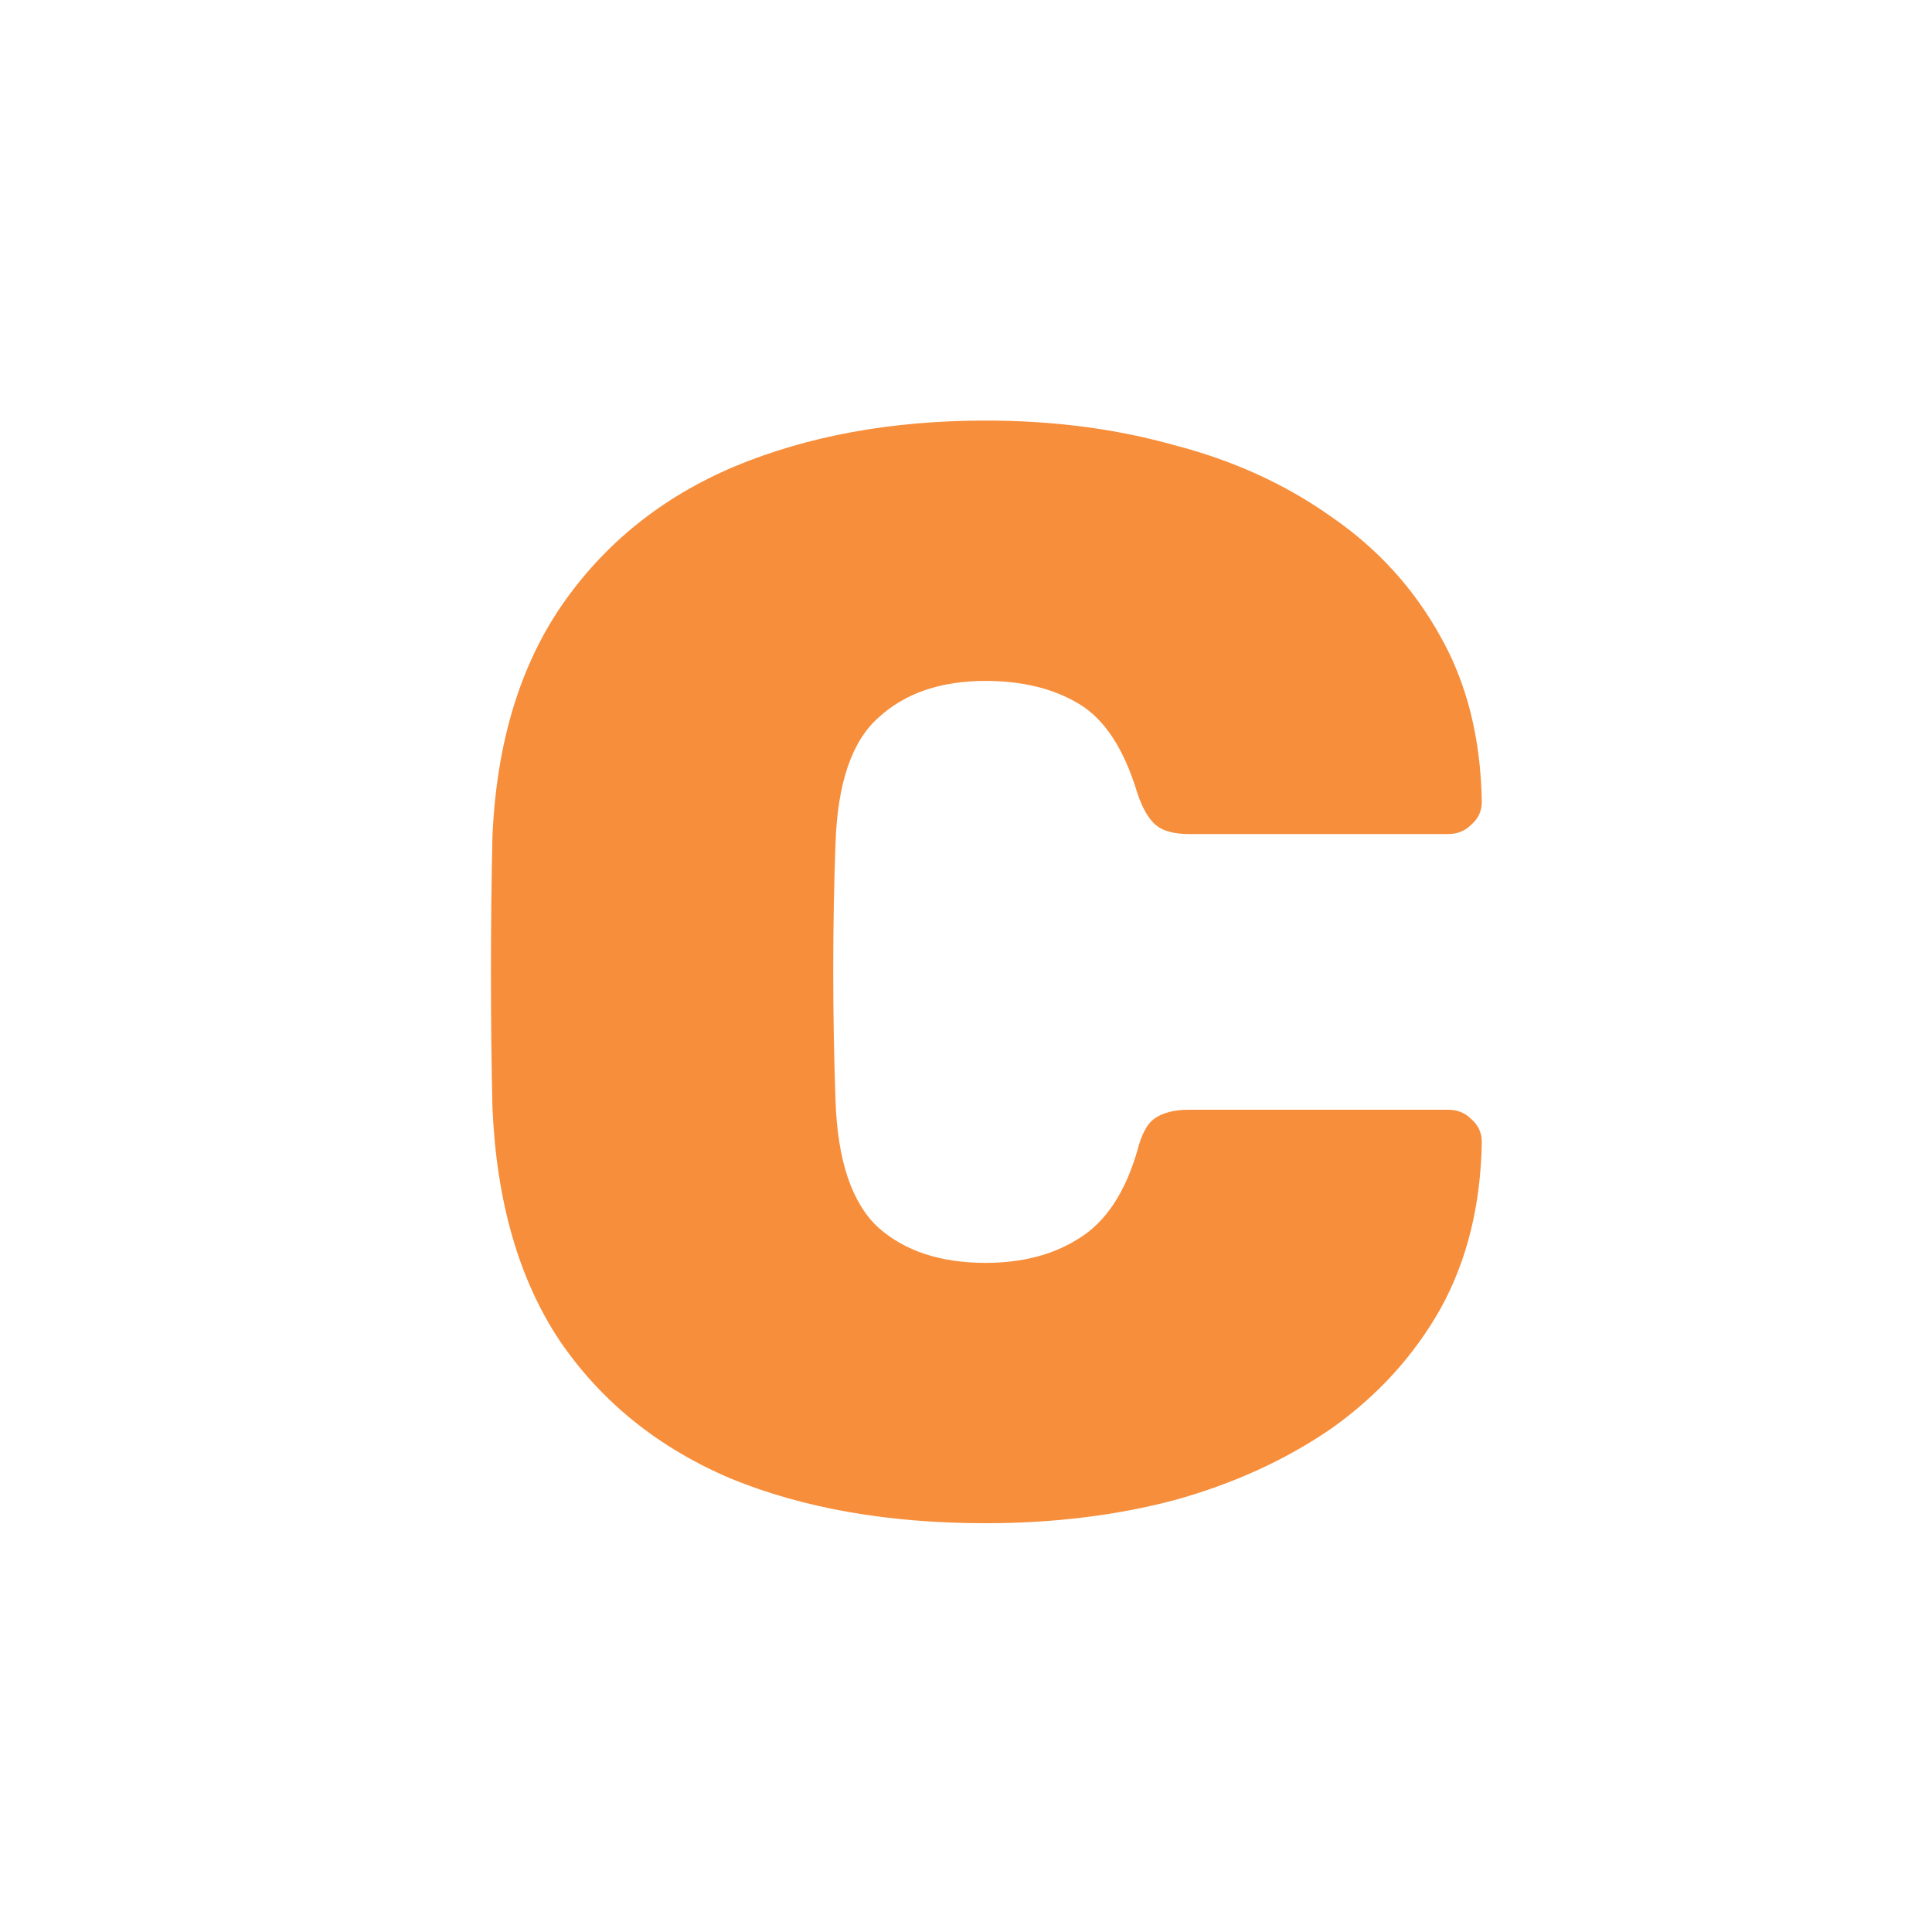
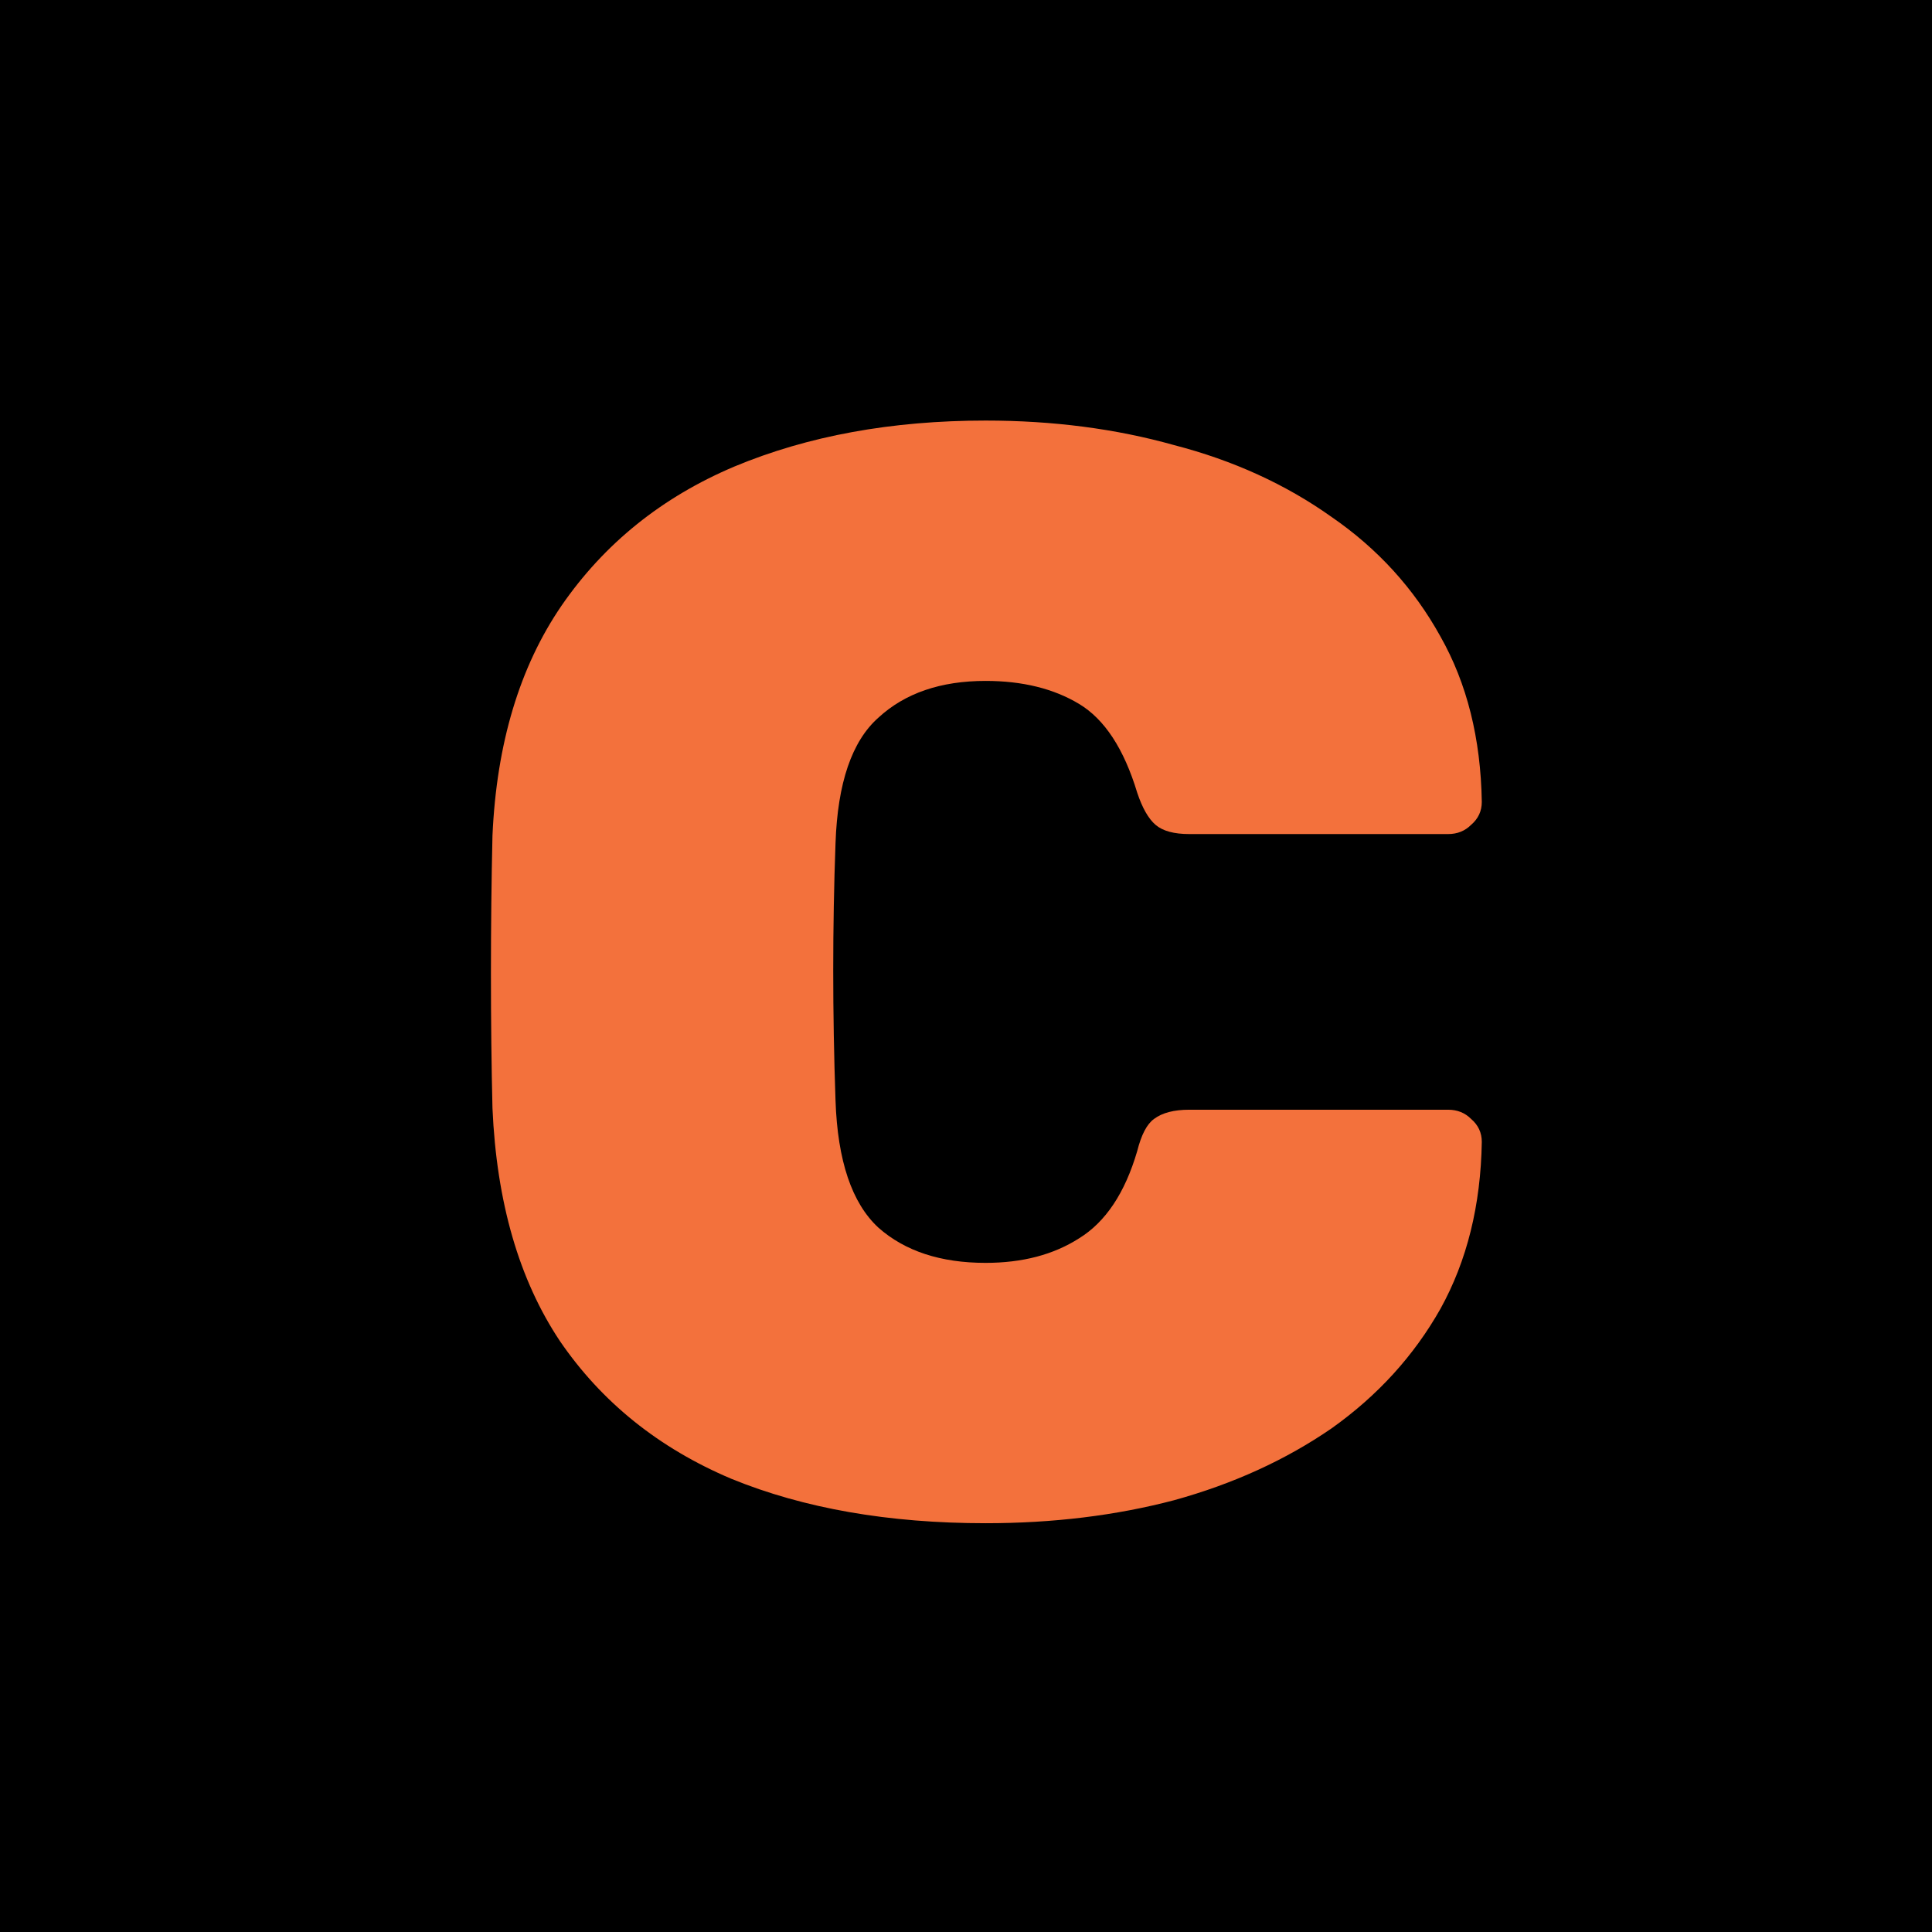
<svg xmlns="http://www.w3.org/2000/svg" width="82" height="82" viewBox="0 0 82 82" fill="none">
-   <path d="M41.832 64.65C37.716 64.65 34.119 64.022 31.042 62.765C27.966 61.465 25.539 59.515 23.762 56.915C22.029 54.315 21.076 51.022 20.902 47.035C20.859 45.258 20.837 43.352 20.837 41.315C20.837 39.278 20.859 37.328 20.902 35.465C21.076 31.565 22.051 28.315 23.827 25.715C25.647 23.072 28.096 21.1 31.172 19.8C34.292 18.5 37.846 17.85 41.832 17.85C44.692 17.85 47.357 18.197 49.827 18.89C52.341 19.54 54.572 20.558 56.522 21.945C58.472 23.288 60.011 24.978 61.137 27.015C62.264 29.008 62.849 31.348 62.892 34.035C62.892 34.425 62.741 34.75 62.437 35.01C62.177 35.27 61.852 35.4 61.462 35.4H50.477C49.827 35.4 49.351 35.27 49.047 35.01C48.744 34.75 48.484 34.295 48.267 33.645C47.704 31.782 46.881 30.525 45.797 29.875C44.714 29.225 43.392 28.9 41.832 28.9C39.926 28.9 38.409 29.42 37.282 30.46C36.156 31.457 35.549 33.233 35.462 35.79C35.332 39.343 35.332 42.983 35.462 46.71C35.549 49.267 36.156 51.065 37.282 52.105C38.409 53.102 39.926 53.6 41.832 53.6C43.392 53.6 44.714 53.253 45.797 52.56C46.924 51.867 47.747 50.632 48.267 48.855C48.441 48.162 48.679 47.707 48.982 47.49C49.329 47.23 49.827 47.1 50.477 47.1H61.462C61.852 47.1 62.177 47.23 62.437 47.49C62.741 47.75 62.892 48.075 62.892 48.465C62.849 51.152 62.264 53.513 61.137 55.55C60.011 57.543 58.472 59.233 56.522 60.62C54.572 61.963 52.341 62.982 49.827 63.675C47.357 64.325 44.692 64.65 41.832 64.65Z" fill="#F78E3B" />
+   <rect width="82" height="82" fill="black" />
+   <path d="M41.832 64.65C37.716 64.65 34.119 64.022 31.042 62.765C27.966 61.465 25.539 59.515 23.762 56.915C22.029 54.315 21.076 51.022 20.902 47.035C20.859 45.258 20.837 43.352 20.837 41.315C20.837 39.278 20.859 37.328 20.902 35.465C21.076 31.565 22.051 28.315 23.827 25.715C25.647 23.072 28.096 21.1 31.172 19.8C34.292 18.5 37.846 17.85 41.832 17.85C44.692 17.85 47.357 18.197 49.827 18.89C52.341 19.54 54.572 20.558 56.522 21.945C58.472 23.288 60.011 24.978 61.137 27.015C62.264 29.008 62.849 31.348 62.892 34.035C62.892 34.425 62.741 34.75 62.437 35.01C62.177 35.27 61.852 35.4 61.462 35.4H50.477C49.827 35.4 49.351 35.27 49.047 35.01C48.744 34.75 48.484 34.295 48.267 33.645C47.704 31.782 46.881 30.525 45.797 29.875C44.714 29.225 43.392 28.9 41.832 28.9C39.926 28.9 38.409 29.42 37.282 30.46C36.156 31.457 35.549 33.233 35.462 35.79C35.332 39.343 35.332 42.983 35.462 46.71C35.549 49.267 36.156 51.065 37.282 52.105C38.409 53.102 39.926 53.6 41.832 53.6C43.392 53.6 44.714 53.253 45.797 52.56C46.924 51.867 47.747 50.632 48.267 48.855C48.441 48.162 48.679 47.707 48.982 47.49C49.329 47.23 49.827 47.1 50.477 47.1H61.462C61.852 47.1 62.177 47.23 62.437 47.49C62.741 47.75 62.892 48.075 62.892 48.465C62.849 51.152 62.264 53.513 61.137 55.55C60.011 57.543 58.472 59.233 56.522 60.62C54.572 61.963 52.341 62.982 49.827 63.675C47.357 64.325 44.692 64.65 41.832 64.65Z" fill="#F3713C" />
</svg>
